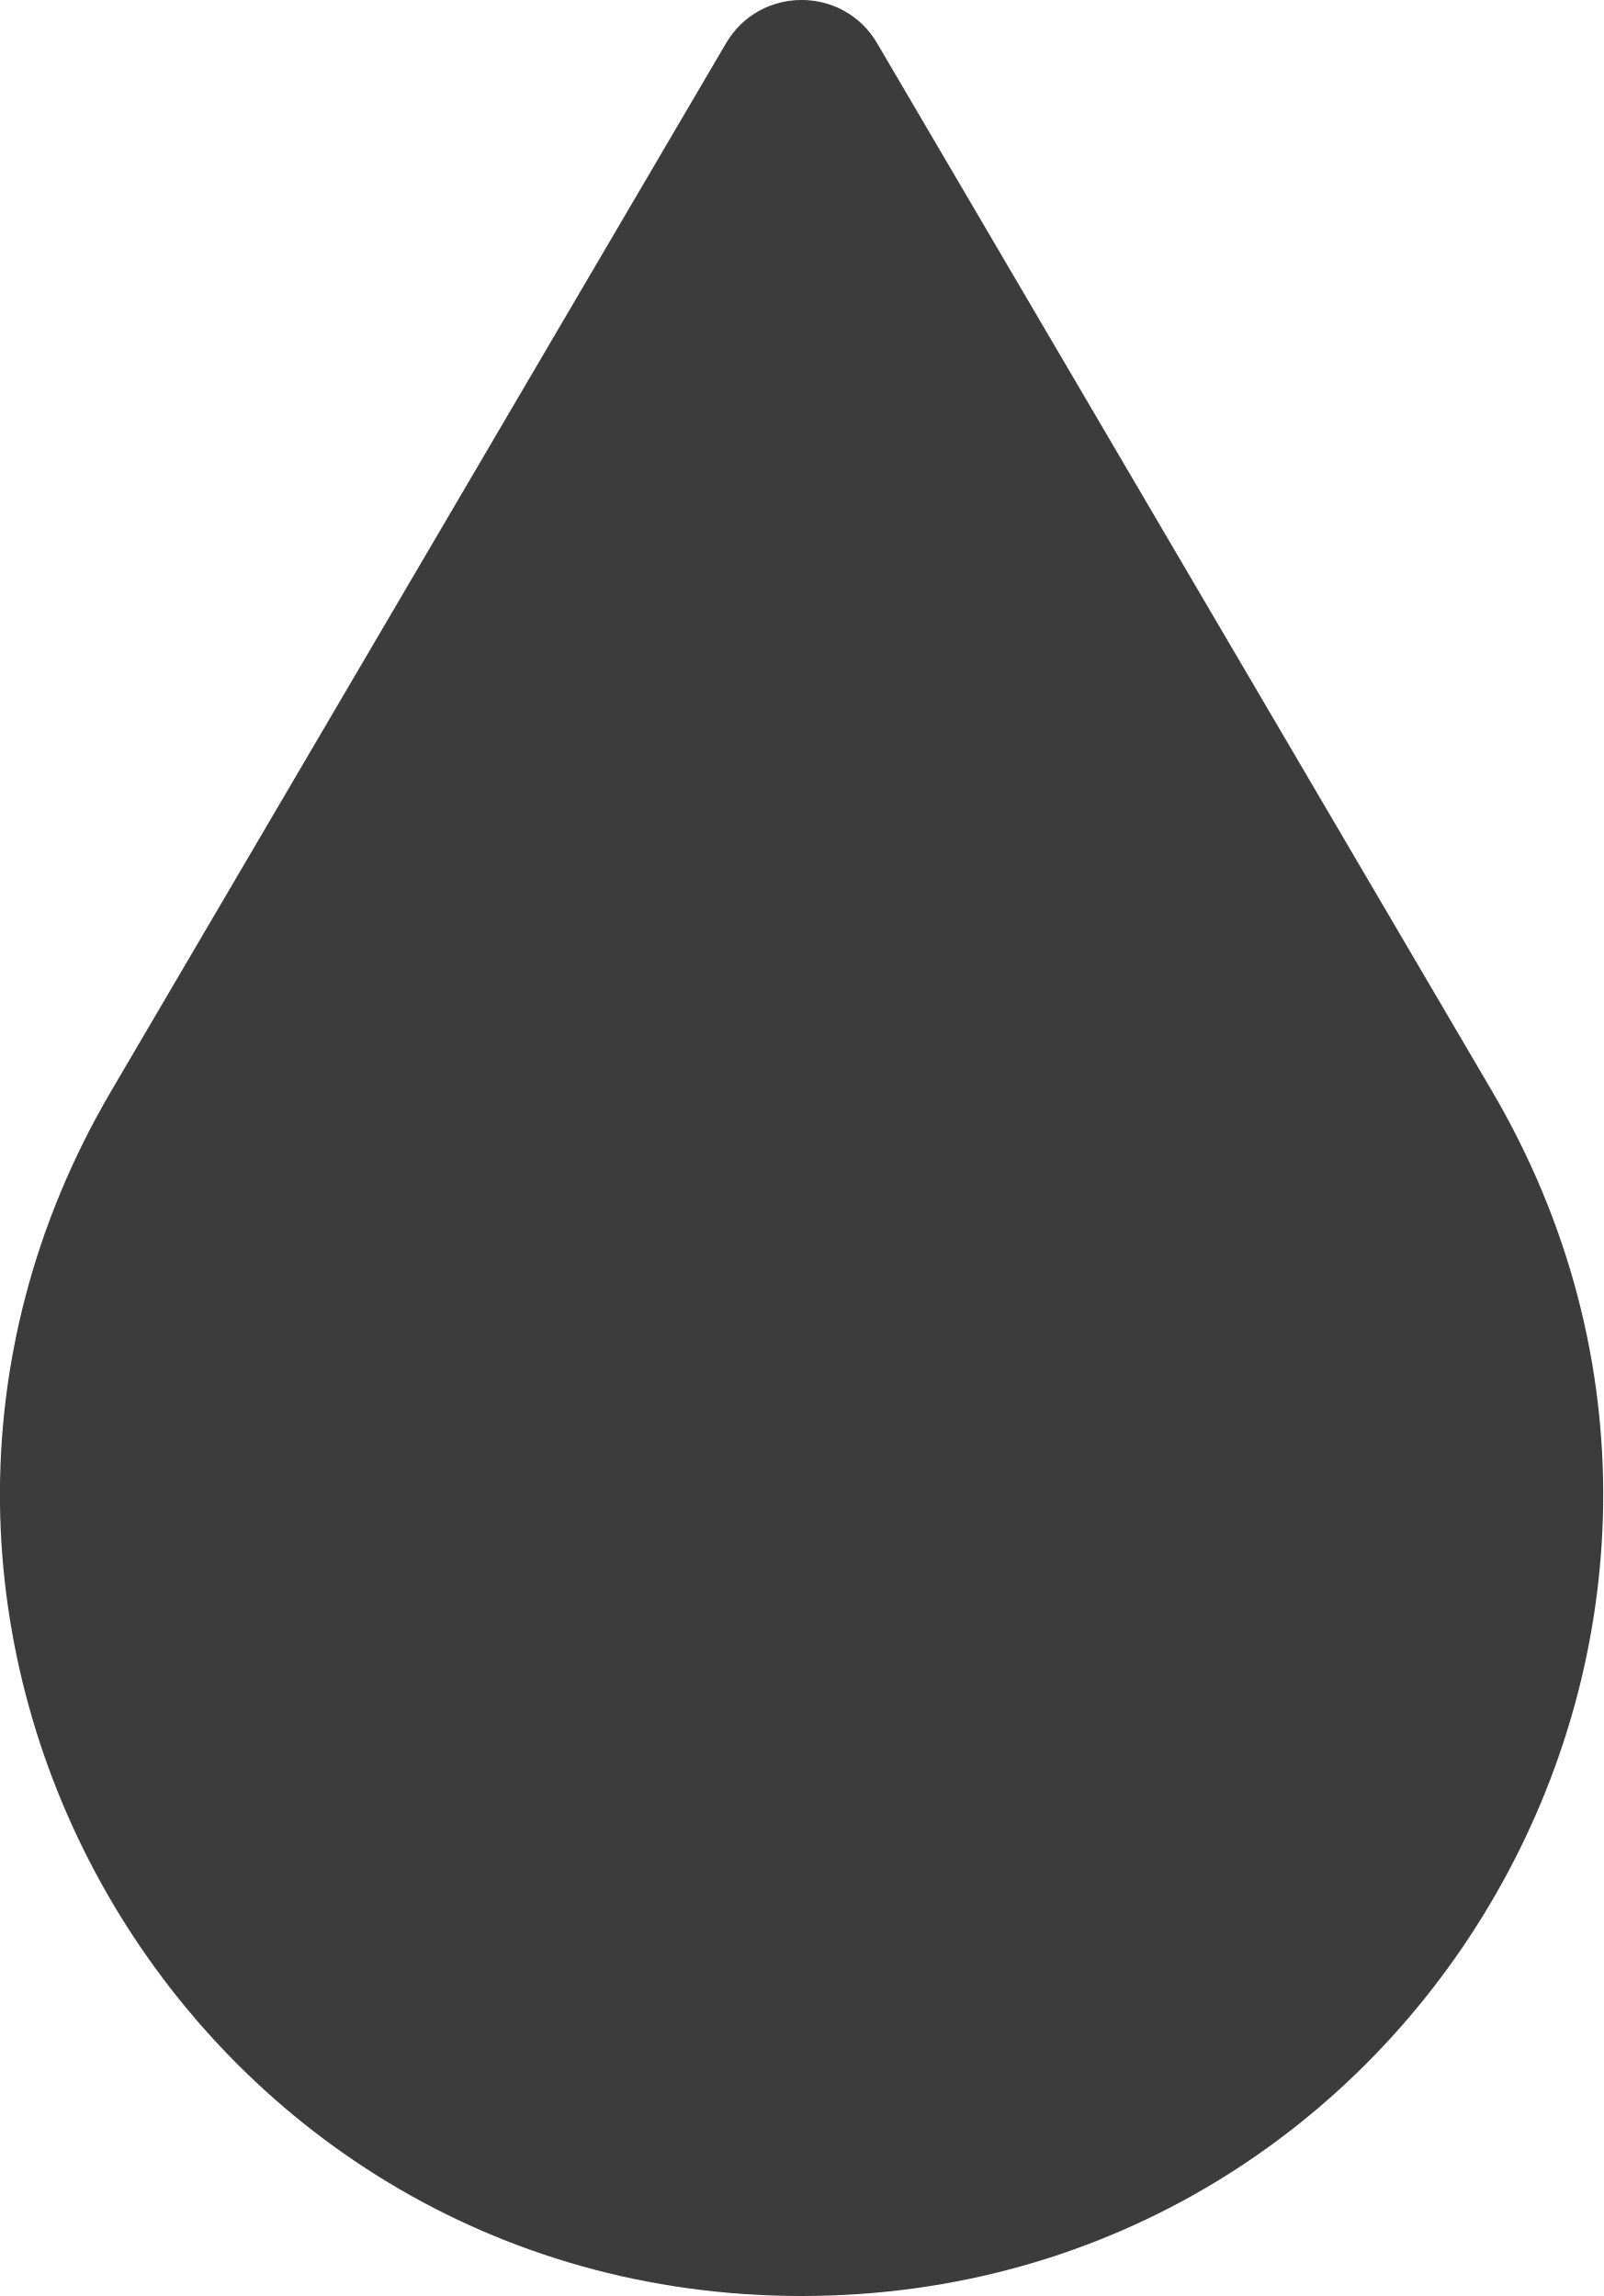
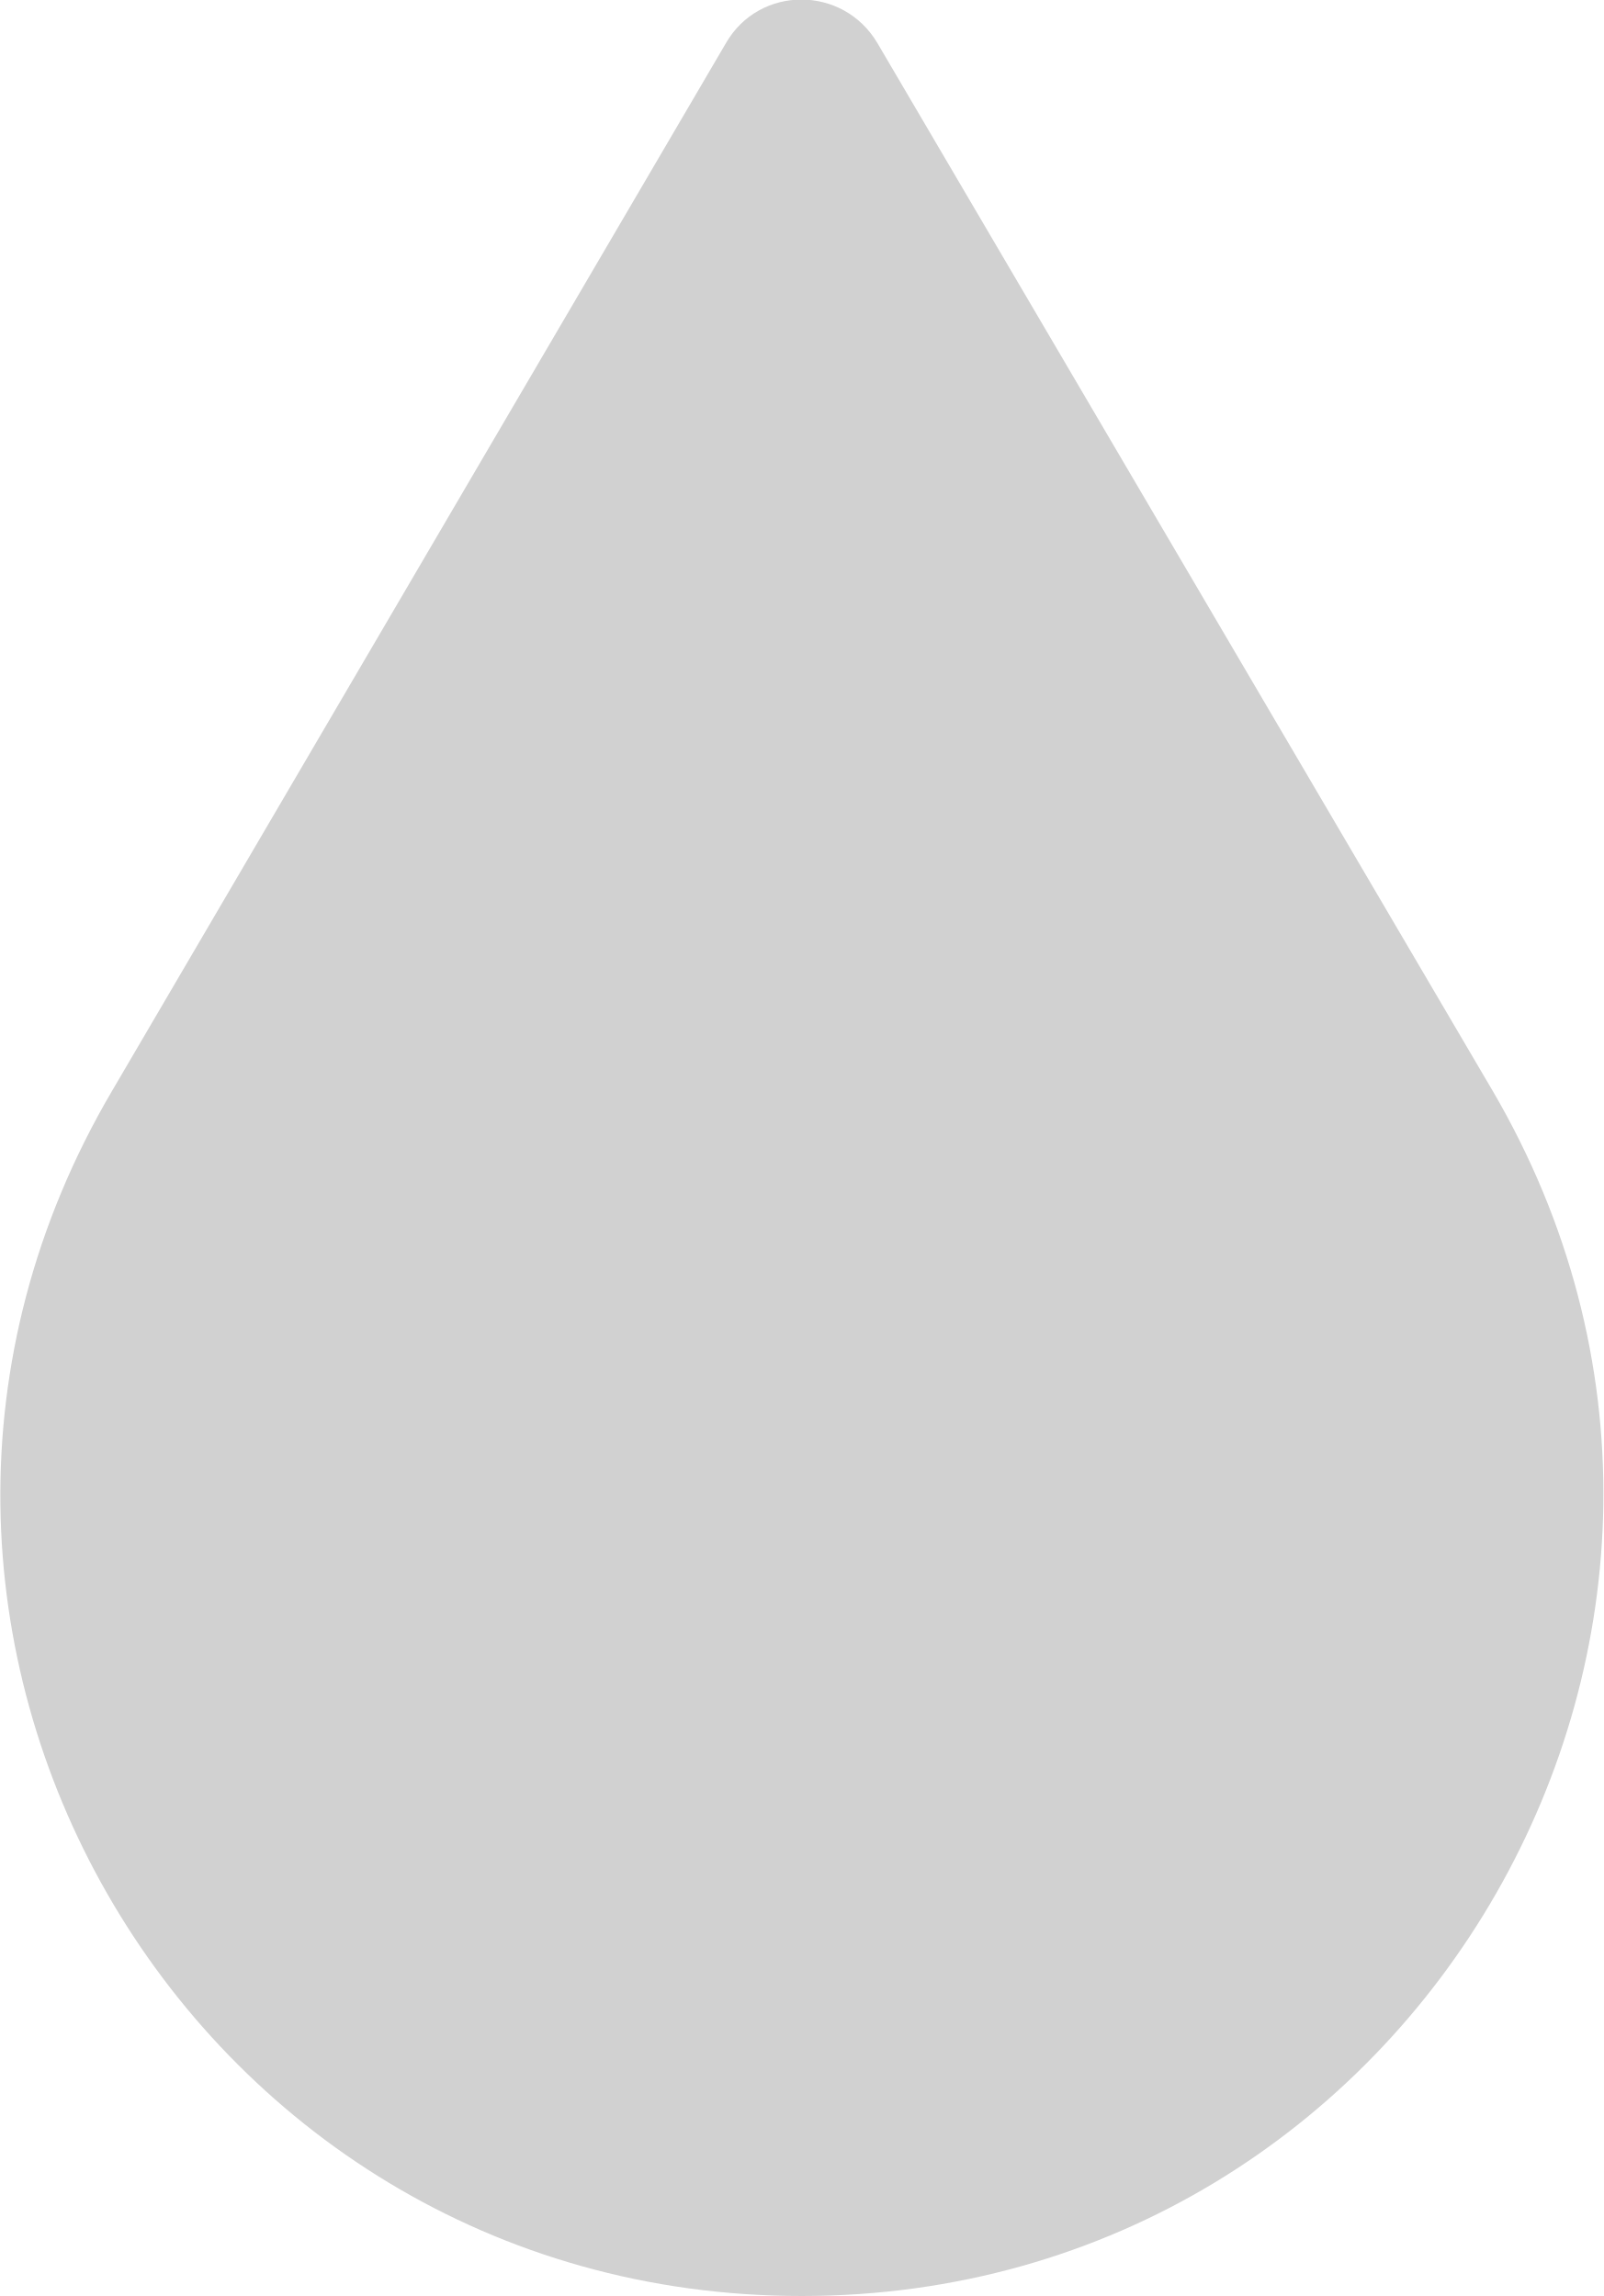
- <svg xmlns="http://www.w3.org/2000/svg" id="Layer_1" data-name="Layer 1" viewBox="0 0 181.96 260.66">
-   <defs>
-     <style>
-       .cls-1 {
-         fill: #3c3c3c;
-       }
-     </style>
-   </defs>
-   <path class="cls-1" d="M90.97,260.66c-70.21,0-113.88-76.25-78.35-136.8L82.4,4.91c3.84-6.55,13.31-6.55,17.15,0l69.78,118.95c35.53,60.56-8.14,136.8-78.36,136.8Z" />
+ <svg xmlns="http://www.w3.org/2000/svg" version="1.1" id="Layer_1" x="0px" y="0px" viewBox="0 0 182 260.7" style="enable-background:new 0 0 182 260.7;" xml:space="preserve">
+   <style type="text/css">
+ 	.st0{fill:#D1D1D1;}
+ </style>
+   <path class="st0" d="M91,260.7c-70.2,0-113.9-76.2-78.3-136.8L82.4,4.9c3.8-6.6,13.3-6.6,17.2,0l69.8,118.9  C204.9,184.4,161.2,260.7,91,260.7z" />
</svg>
